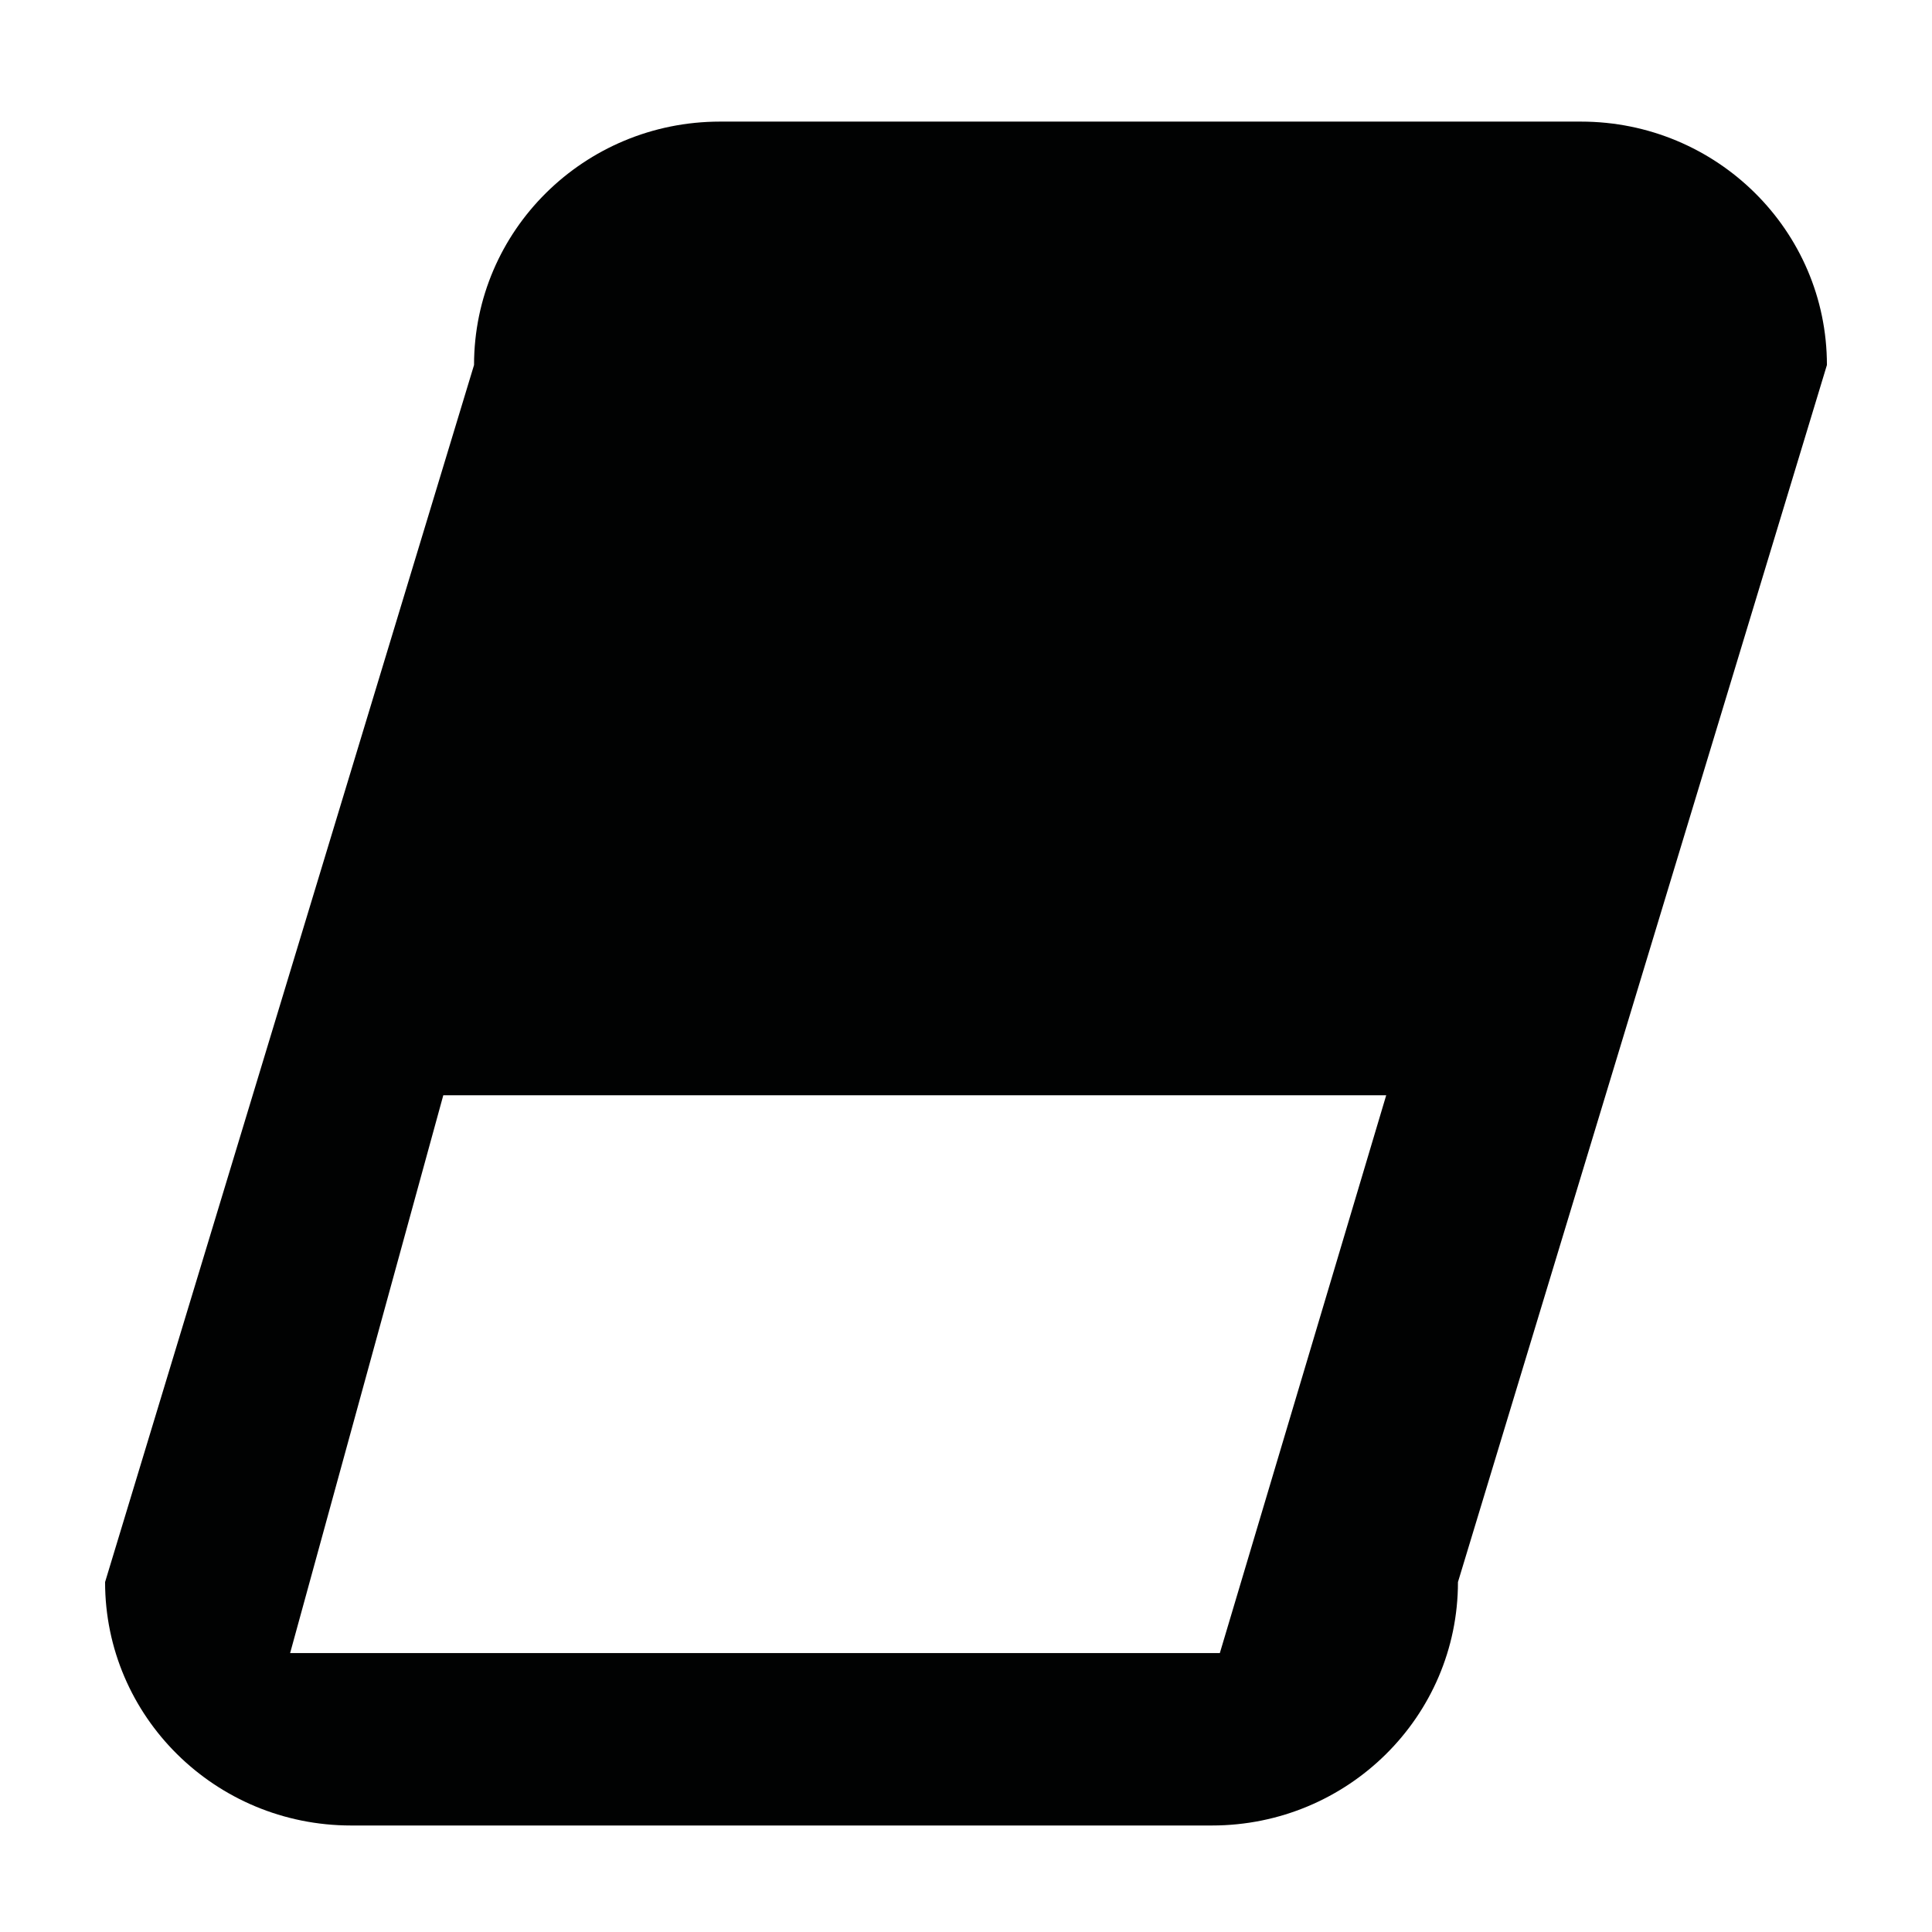
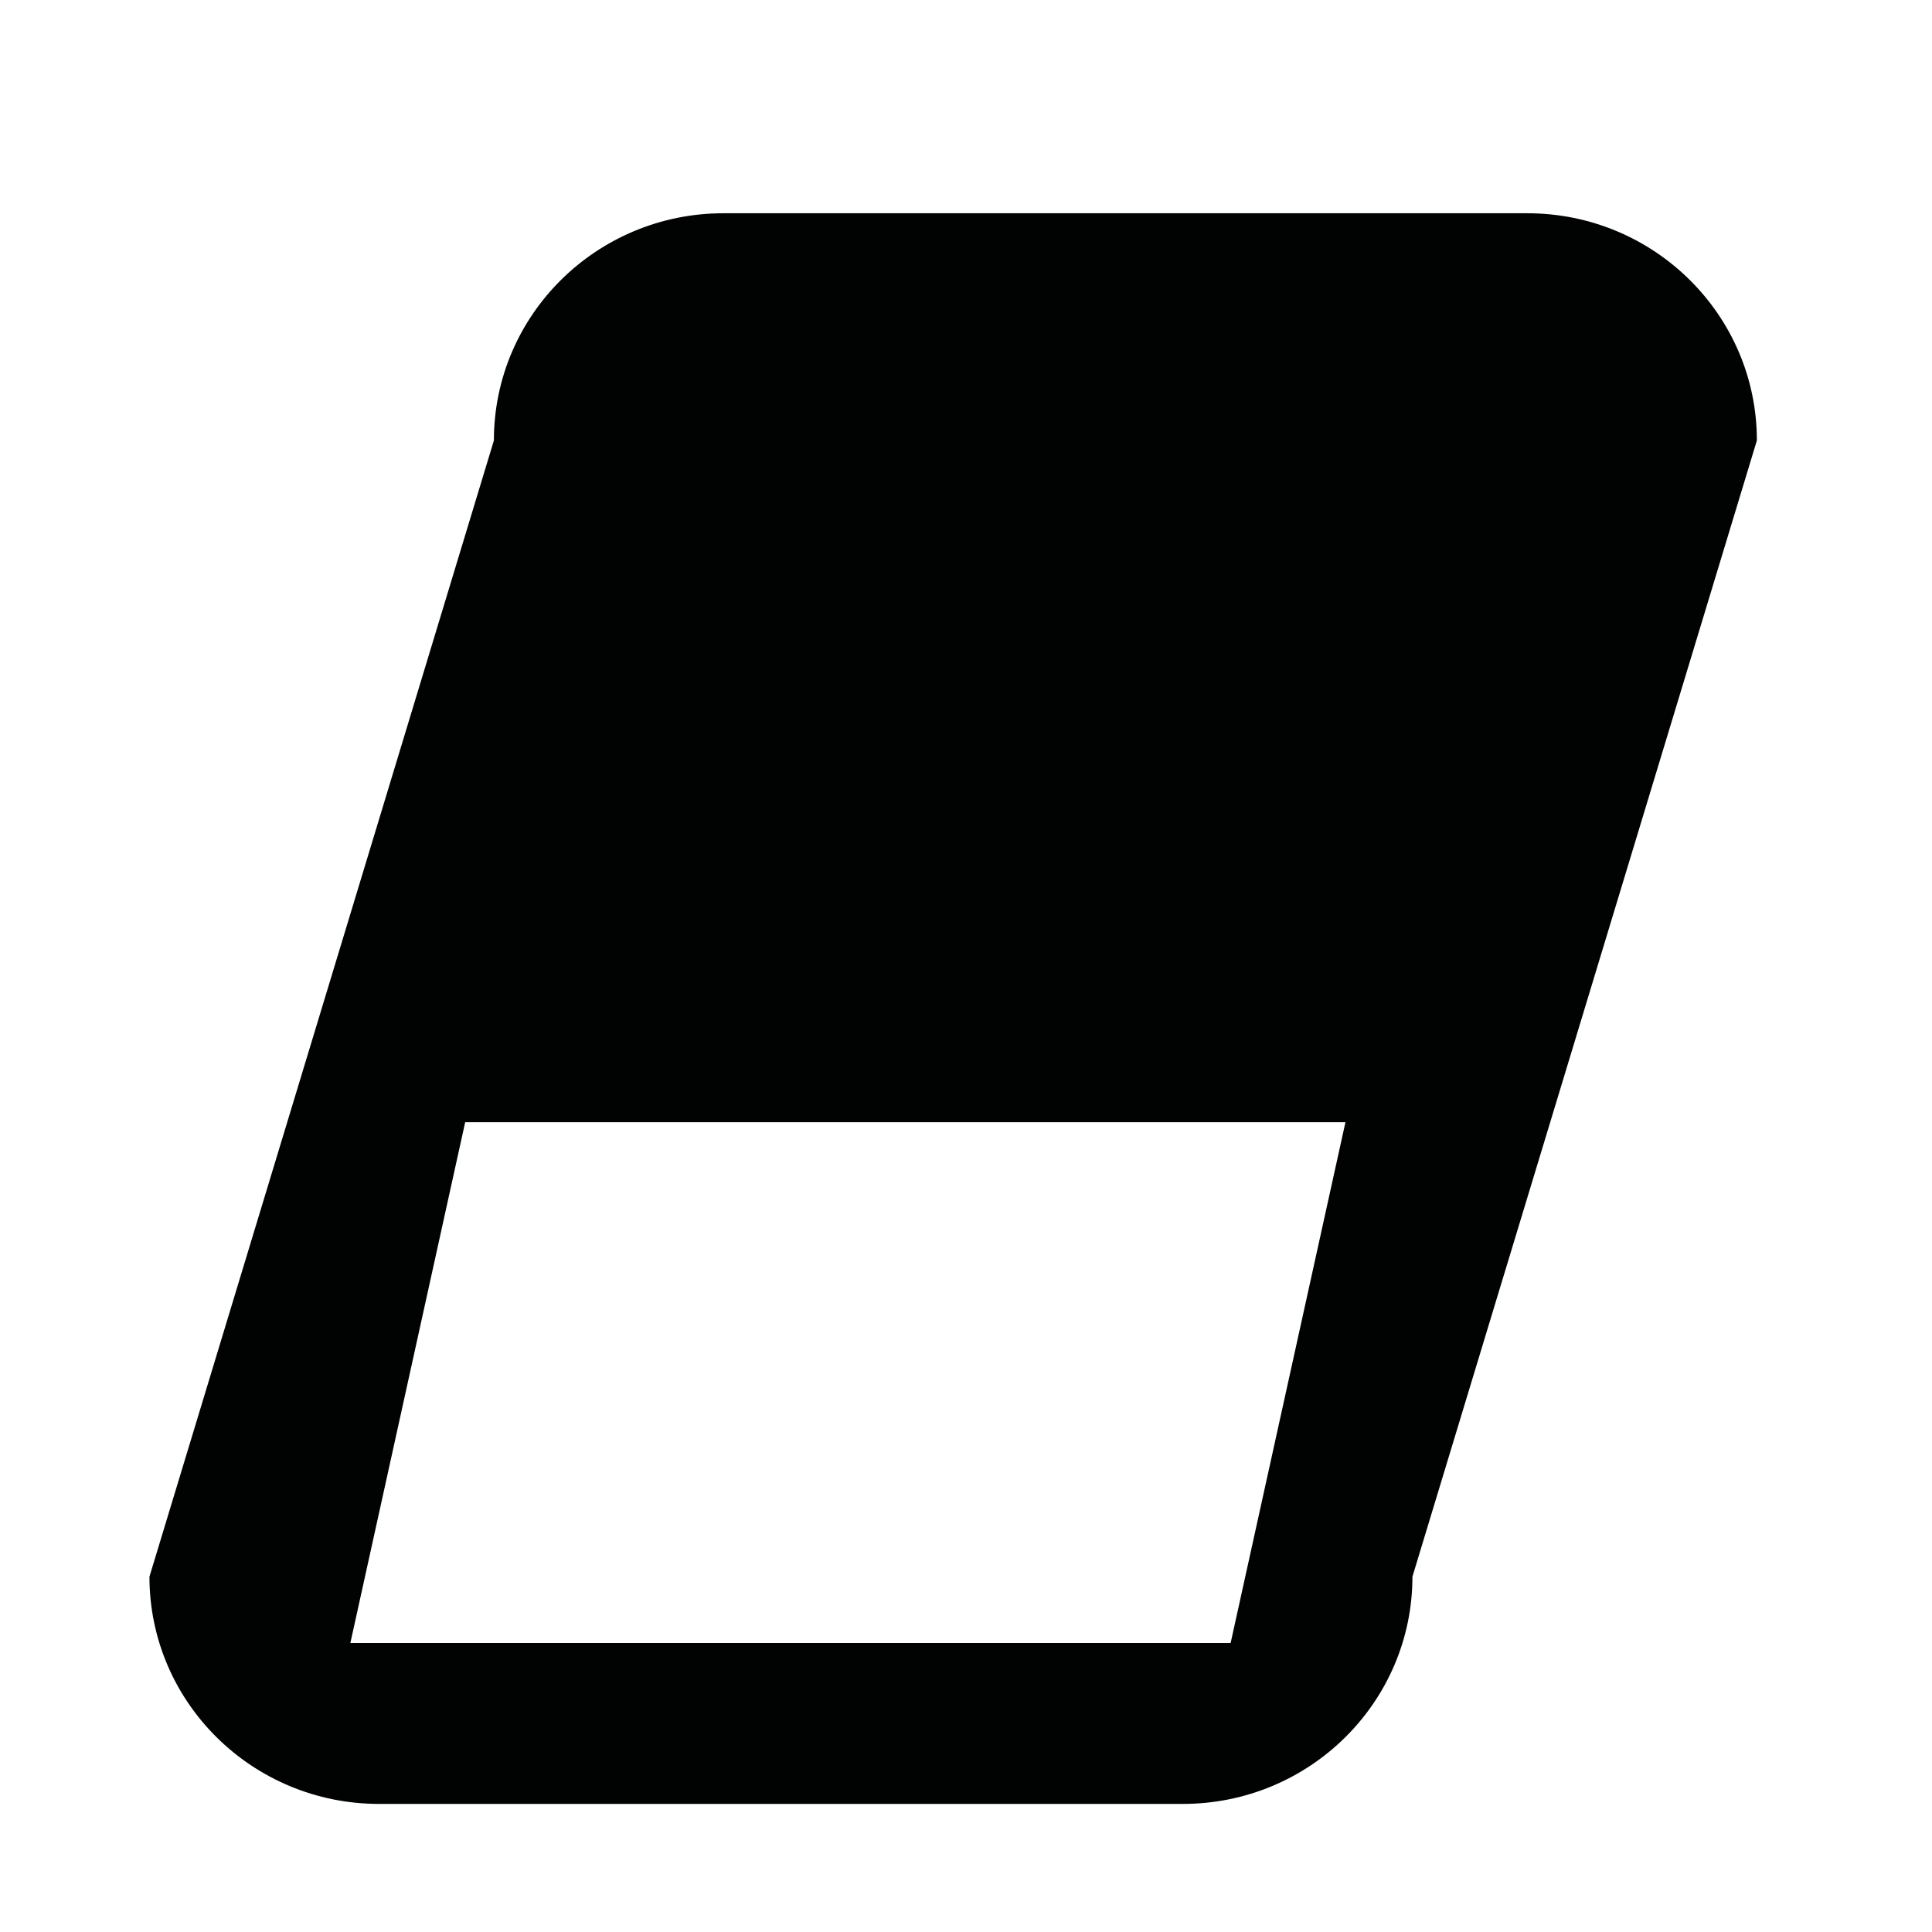
<svg xmlns="http://www.w3.org/2000/svg" version="1.1" id="Layer_1" x="0px" y="0px" width="1024px" height="1024px" viewBox="0 0 1024 1024" enable-background="new 0 0 1024 1024" xml:space="preserve">
  <g>
    <g>
-       <path fill="#010202" d="M837.932,64.452H381.623c-72.004,0-130.374,57.758-130.374,129.014L55.696,838.533    c0,71.256,58.371,129.015,130.372,129.015h456.304c72.007,0,130.376-57.761,130.376-129.015l195.558-645.067    C968.306,122.21,909.933,64.452,837.932,64.452z M646.54,876.16H153.772l81.186-295.657h499.766L646.54,876.16z" />
+       <path fill="#010202" d="M809.47,113.026H383.481c-67.22,0-121.711,53.92-121.711,120.442L79.209,835.674    c0,66.521,54.492,120.442,121.709,120.442h425.986c67.222,0,121.713-53.923,121.713-120.442l182.563-602.206    C931.181,166.946,876.687,113.026,809.47,113.026z M652.267,870.801H185.705l60.855-276.013h466.559L652.267,870.801z" />
    </g>
  </g>
</svg>
